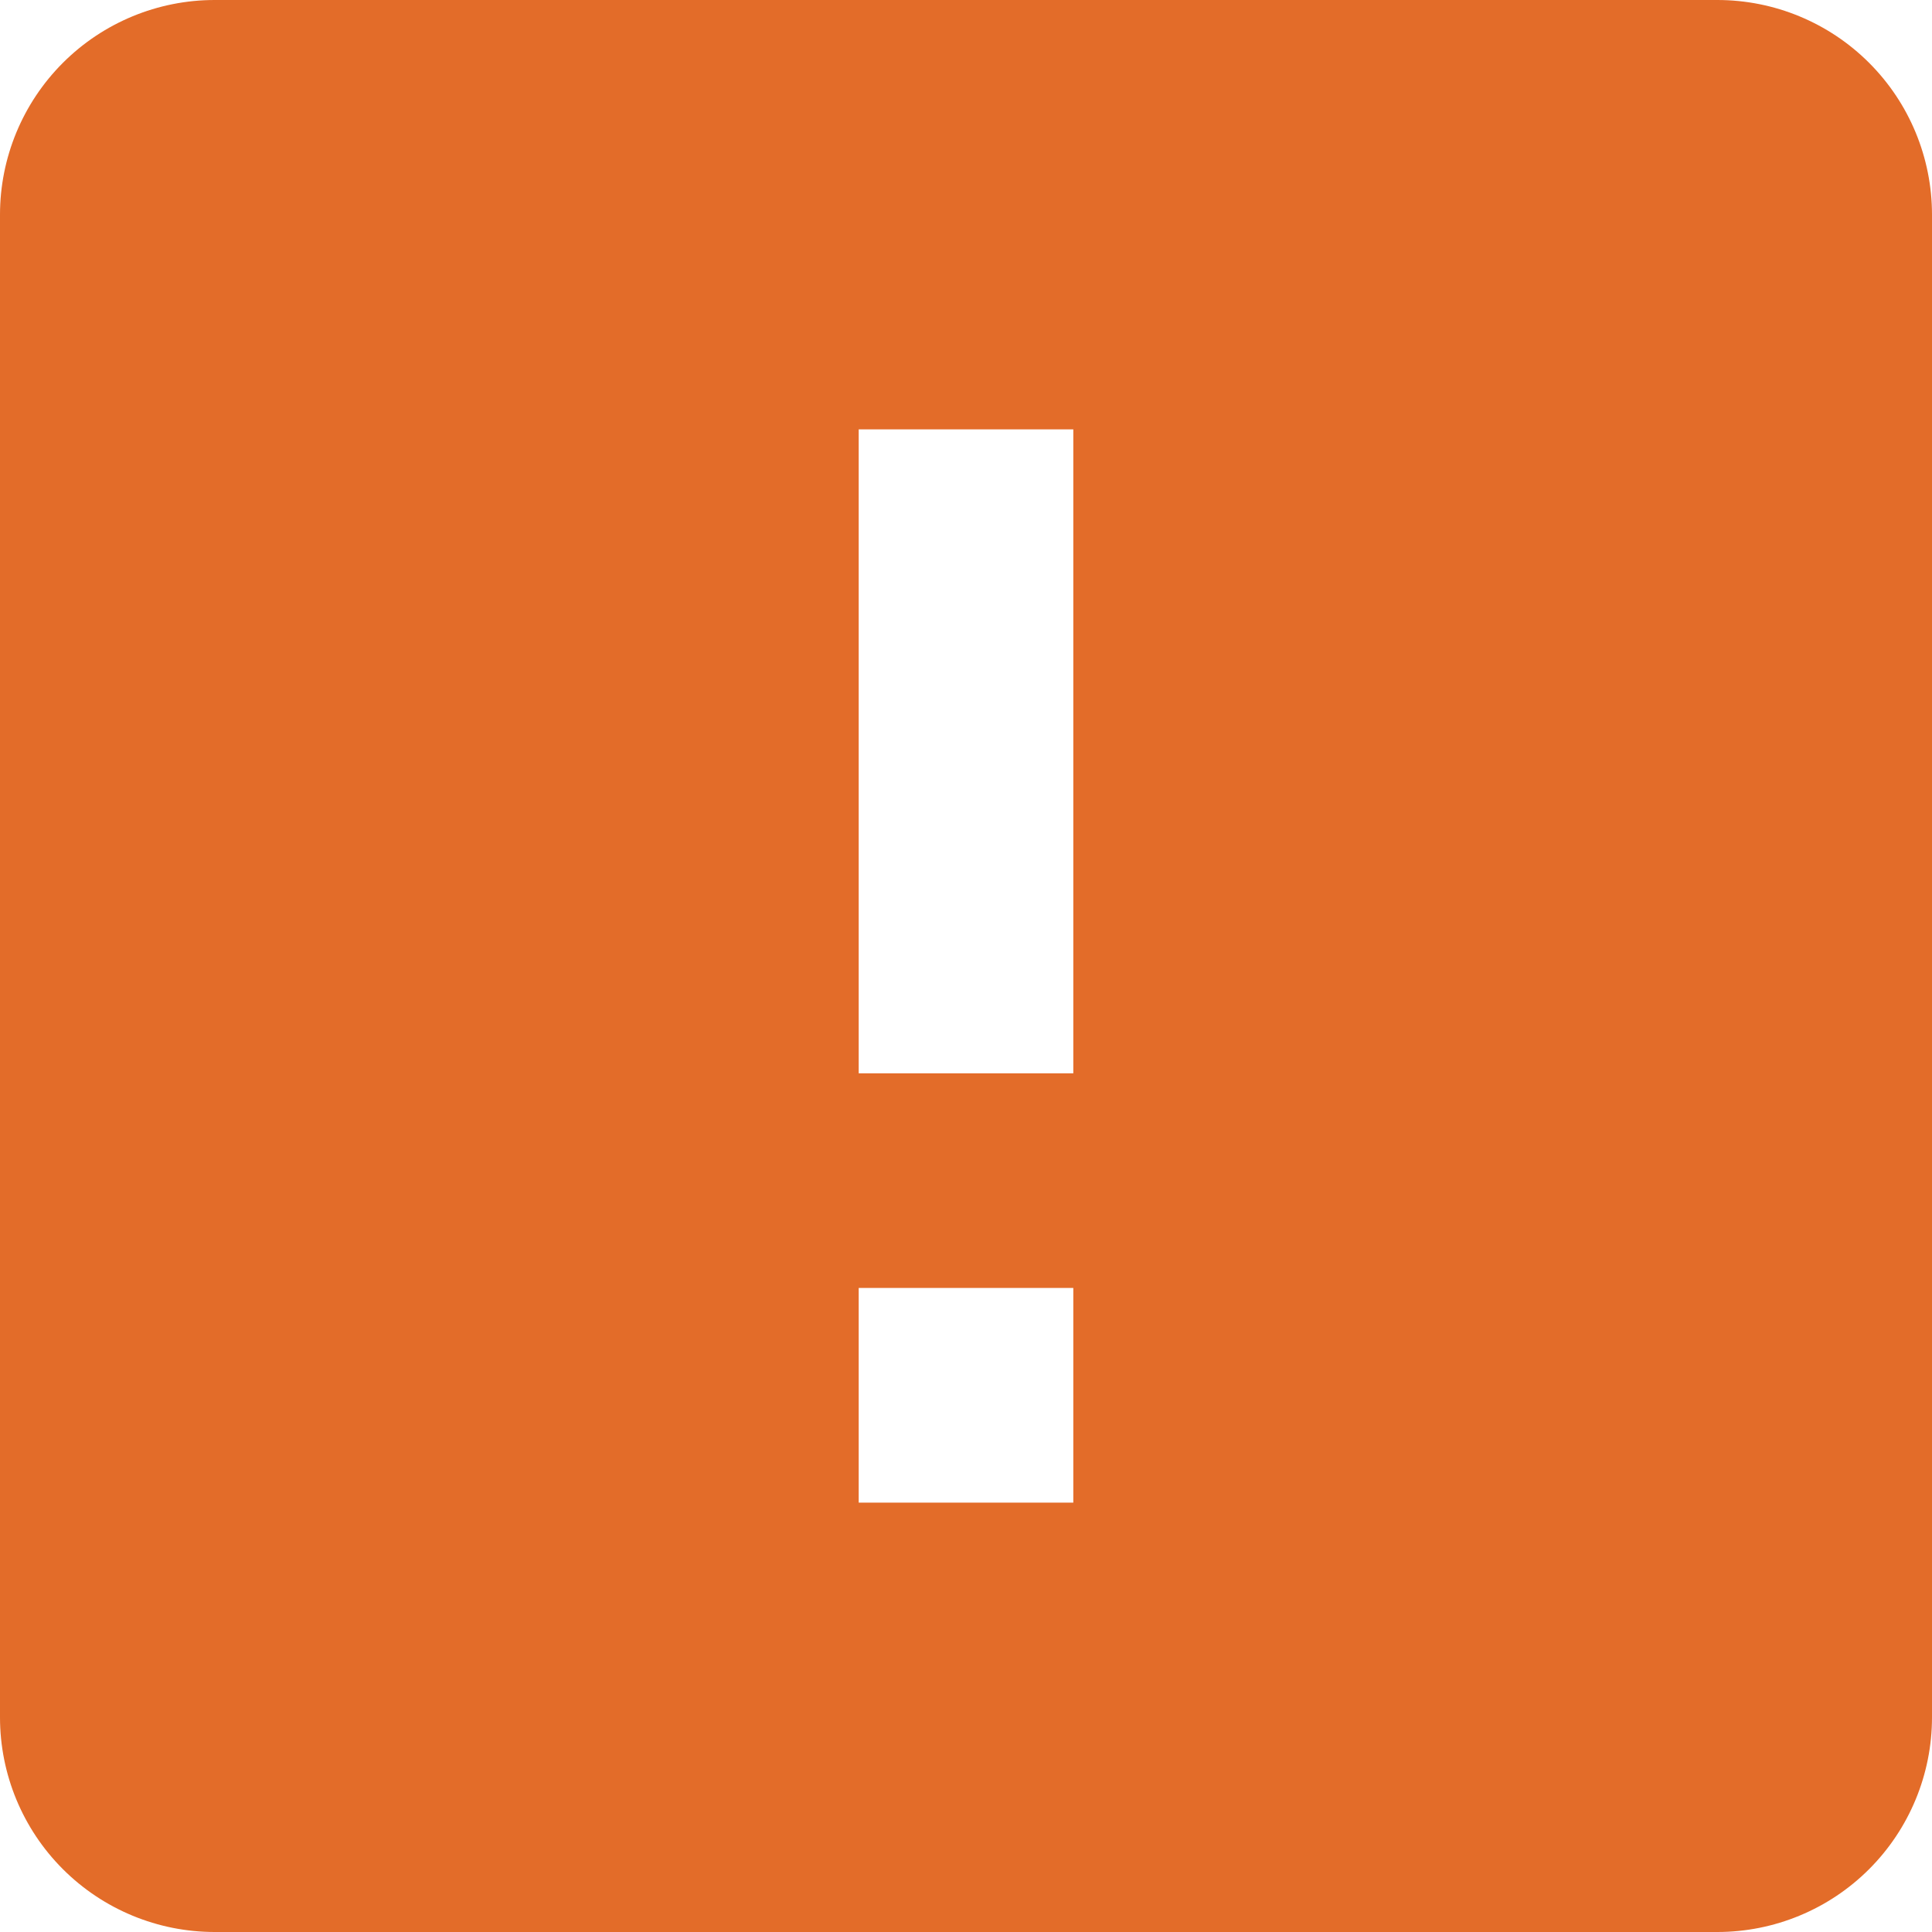
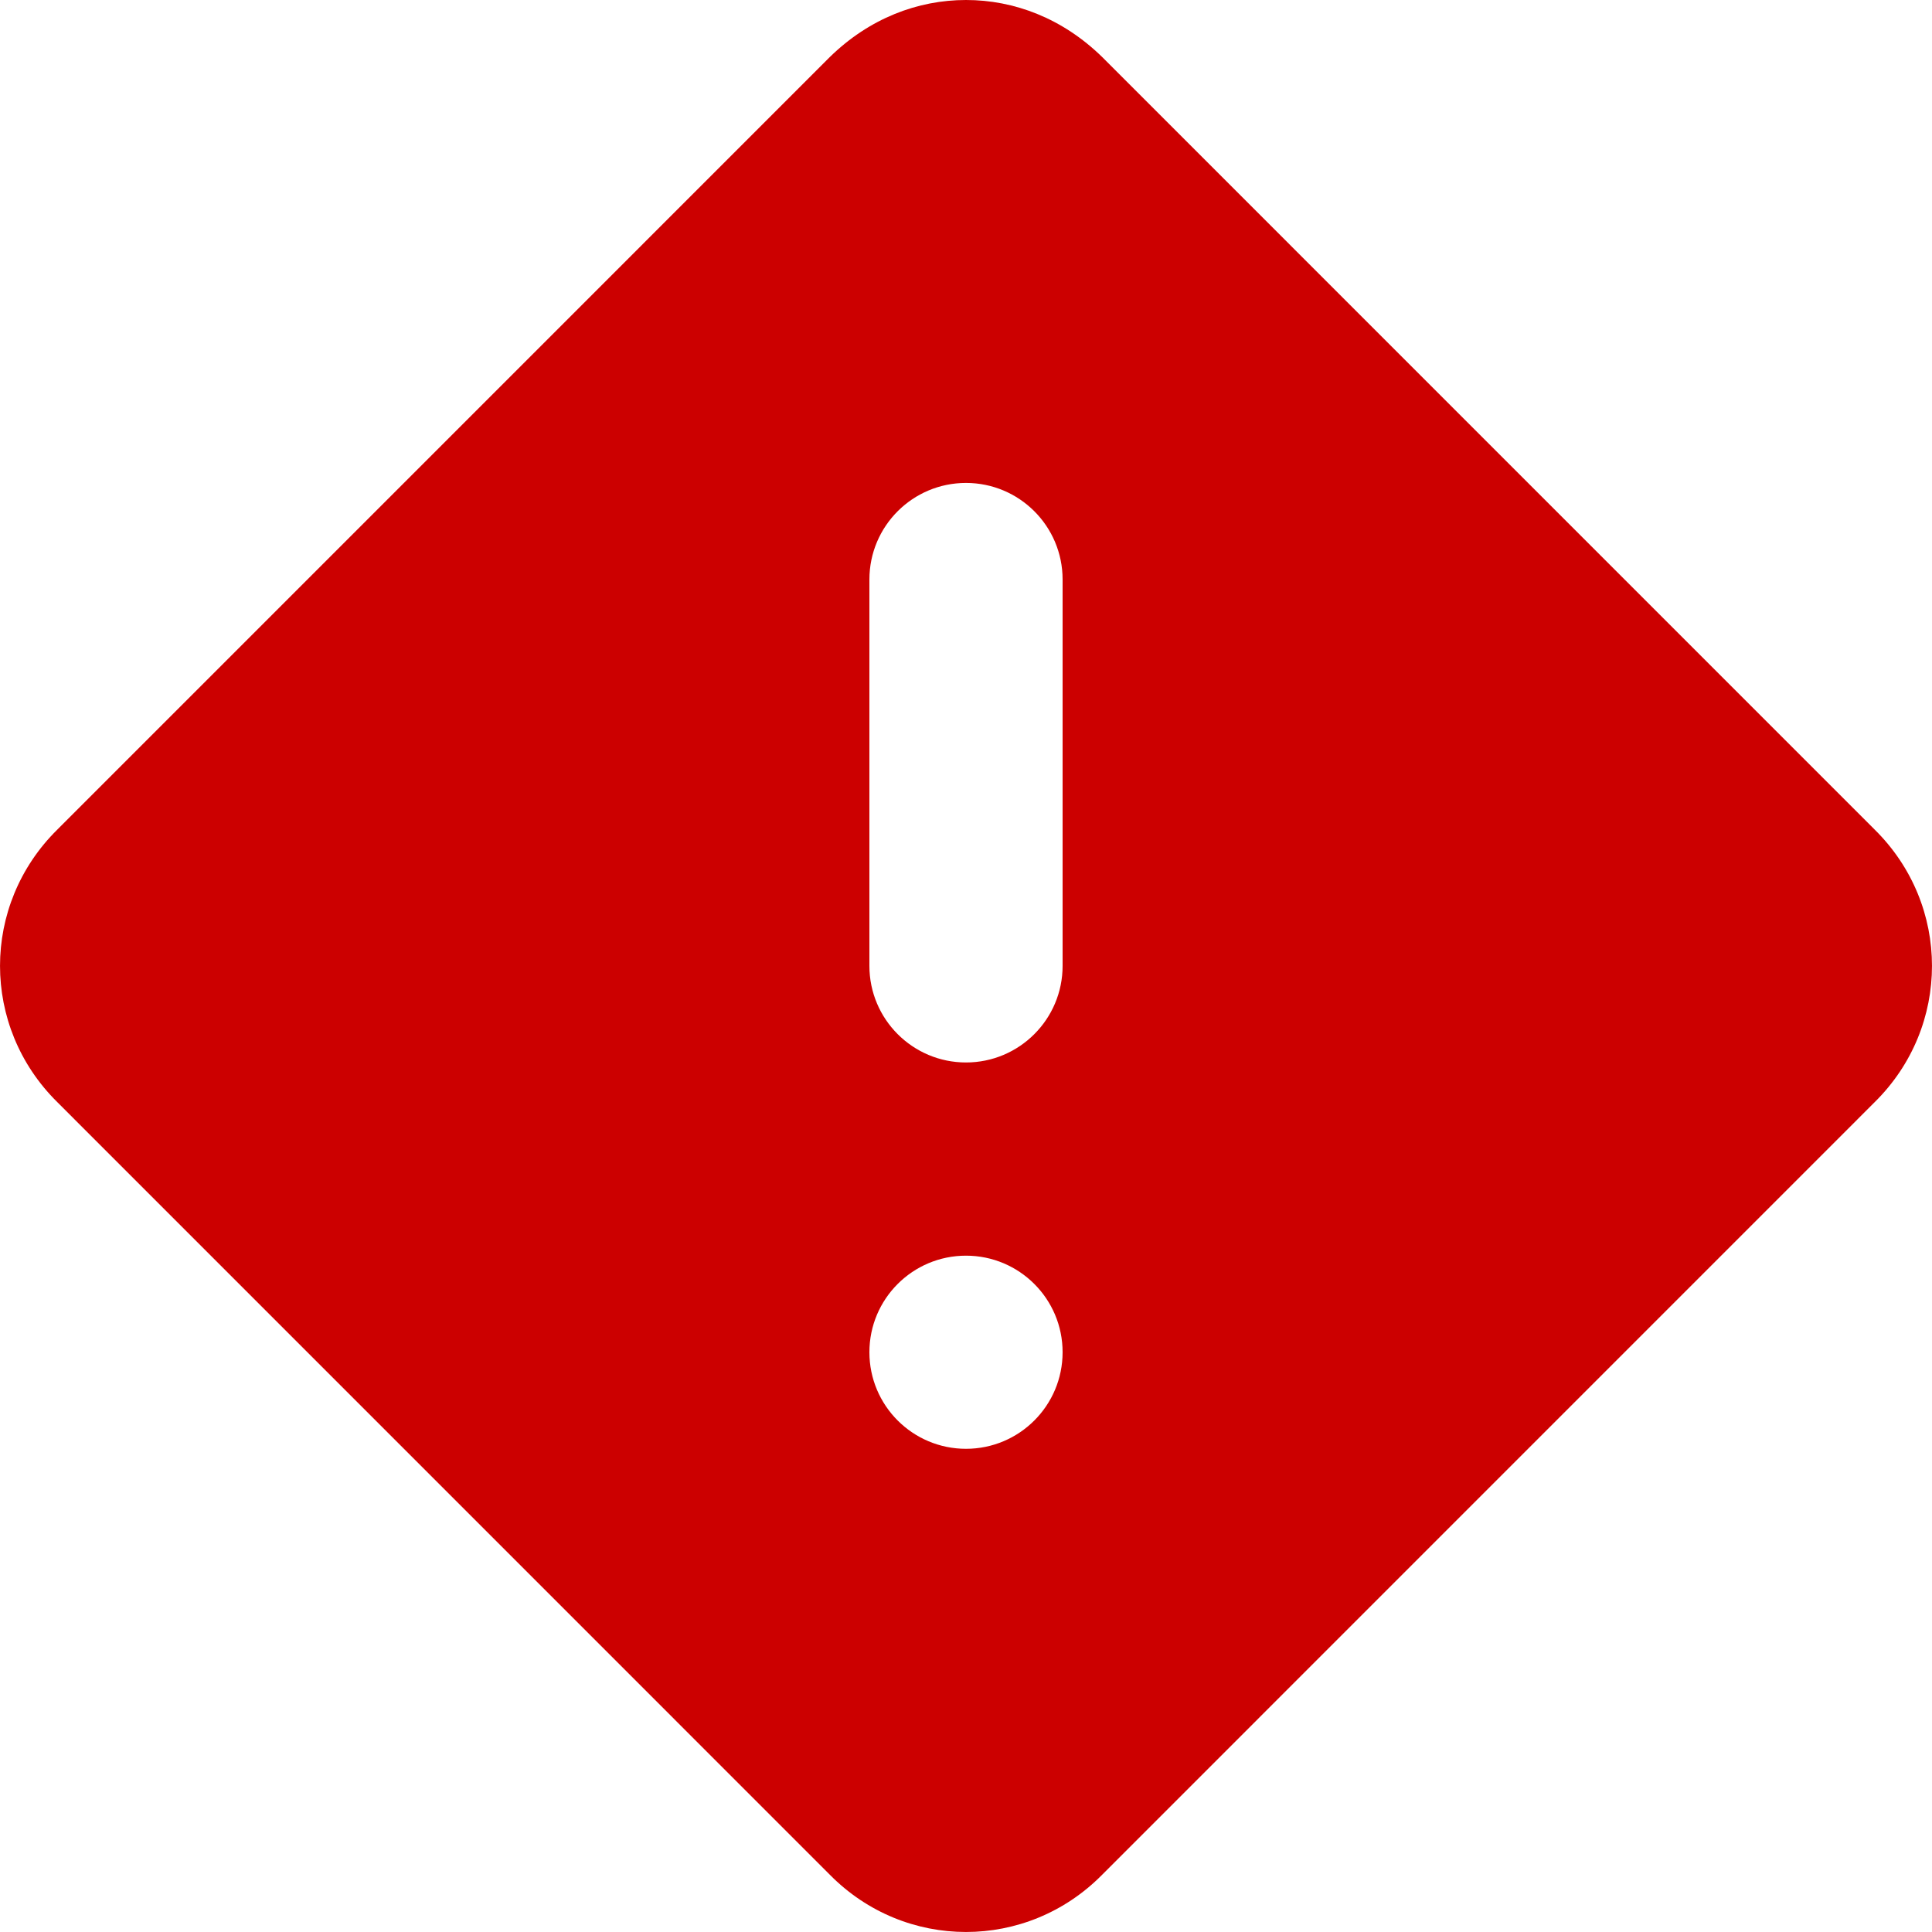
- <svg xmlns="http://www.w3.org/2000/svg" width="26" height="26" viewBox="0 0 26 26" fill="none">
-   <path d="M2.889 0H23.111C23.877 0 24.612 0.304 25.154 0.846C25.696 1.388 26 2.123 26 2.889V23.111C26 23.877 25.696 24.612 25.154 25.154C24.612 25.696 23.877 26 23.111 26H2.889C2.123 26 1.388 25.696 0.846 25.154C0.304 24.612 0 23.877 0 23.111V2.889C0 2.123 0.304 1.388 0.846 0.846C1.388 0.304 2.123 0 2.889 0ZM14.444 14.444V5.778H11.556V14.444H14.444ZM14.444 20.222V17.333H11.556V20.222H14.444Z" fill="#E36C29" />
+ <svg xmlns="http://www.w3.org/2000/svg" width="30" height="30" viewBox="0 0 30 30" fill="none">
+   <path d="M15 0C14.25 0 13.5 0.285 12.886 0.885L0.889 12.883C-0.296 14.053 -0.296 15.943 0.889 17.113L12.886 29.111C14.055 30.296 15.945 30.296 17.114 29.111L29.111 17.113C30.296 15.943 30.296 14.053 29.111 12.883L17.114 0.885C16.5 0.285 15.75 0 15 0ZM13.5 8.999C13.5 8.17 14.172 7.499 15 7.499C15.828 7.499 16.5 8.17 16.5 8.999V14.998C16.5 15.826 15.828 16.498 15 16.498C14.172 16.498 13.5 15.826 13.5 14.998V8.999ZM13.5 20.997C13.5 20.169 14.172 19.498 15 19.498C15.828 19.498 16.5 20.169 16.5 20.997C16.5 21.826 15.828 22.497 15 22.497C14.172 22.497 13.5 21.826 13.5 20.997Z" fill="#CC0000" />
</svg>
